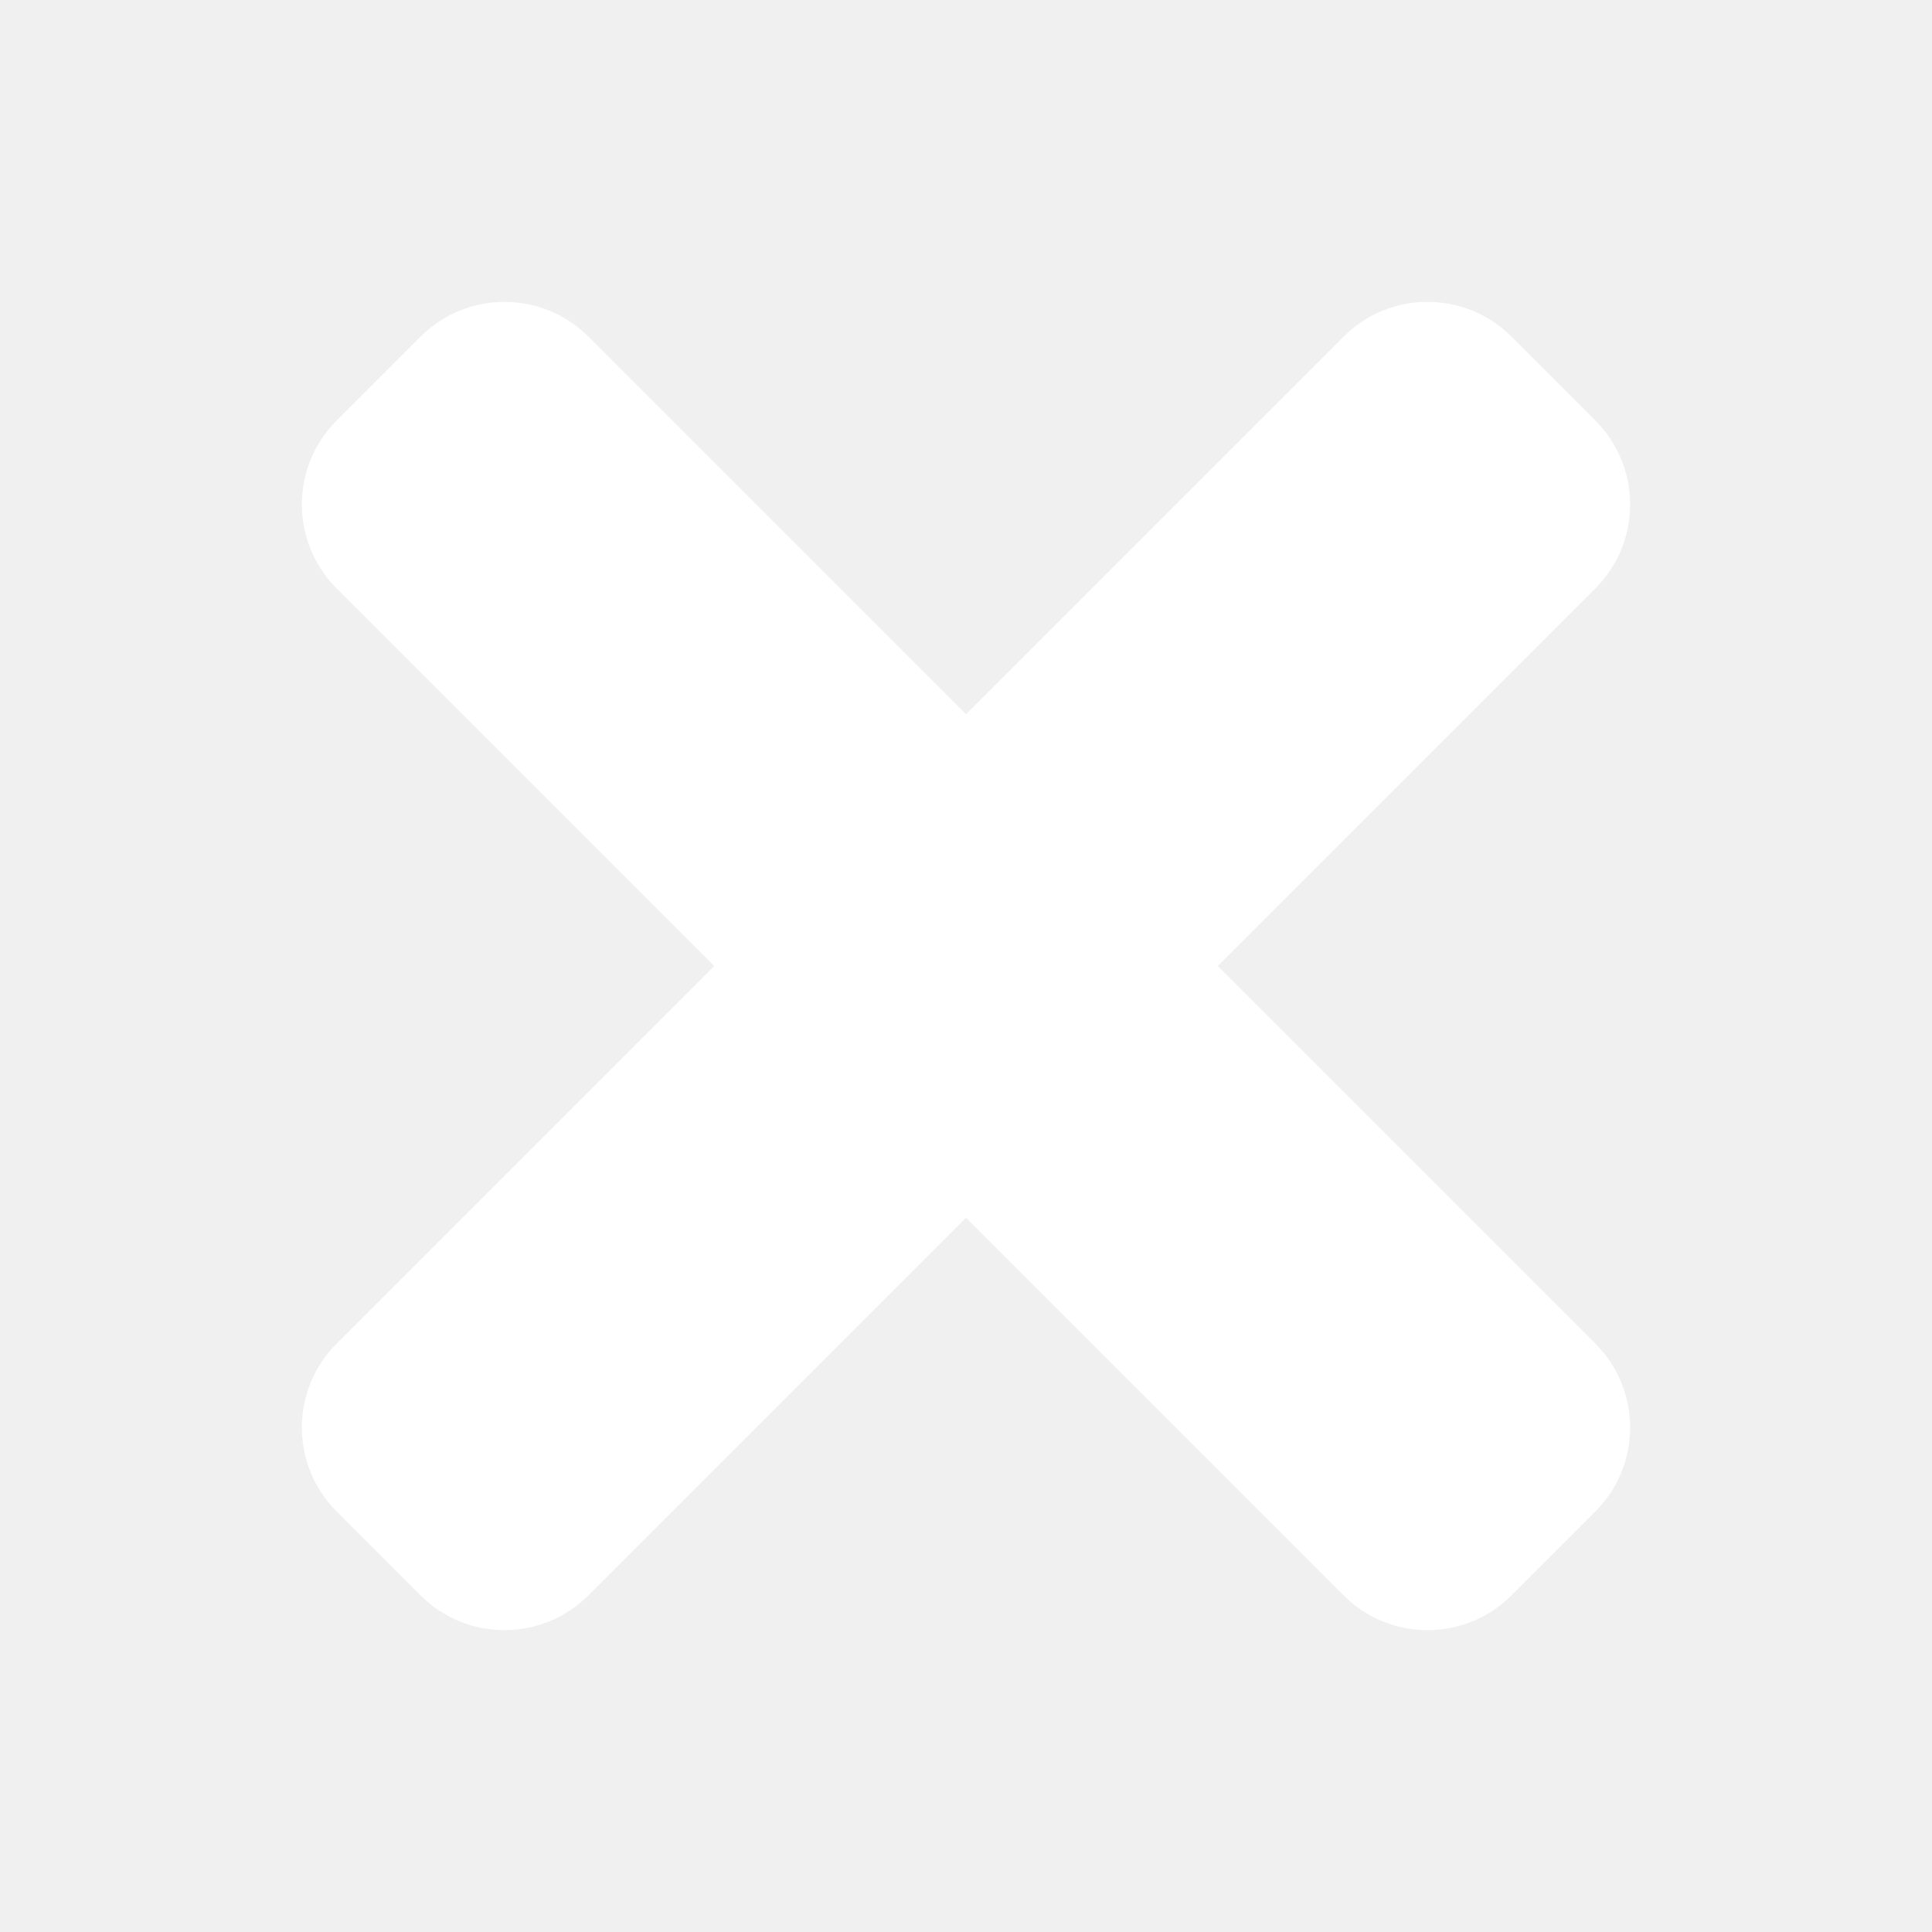
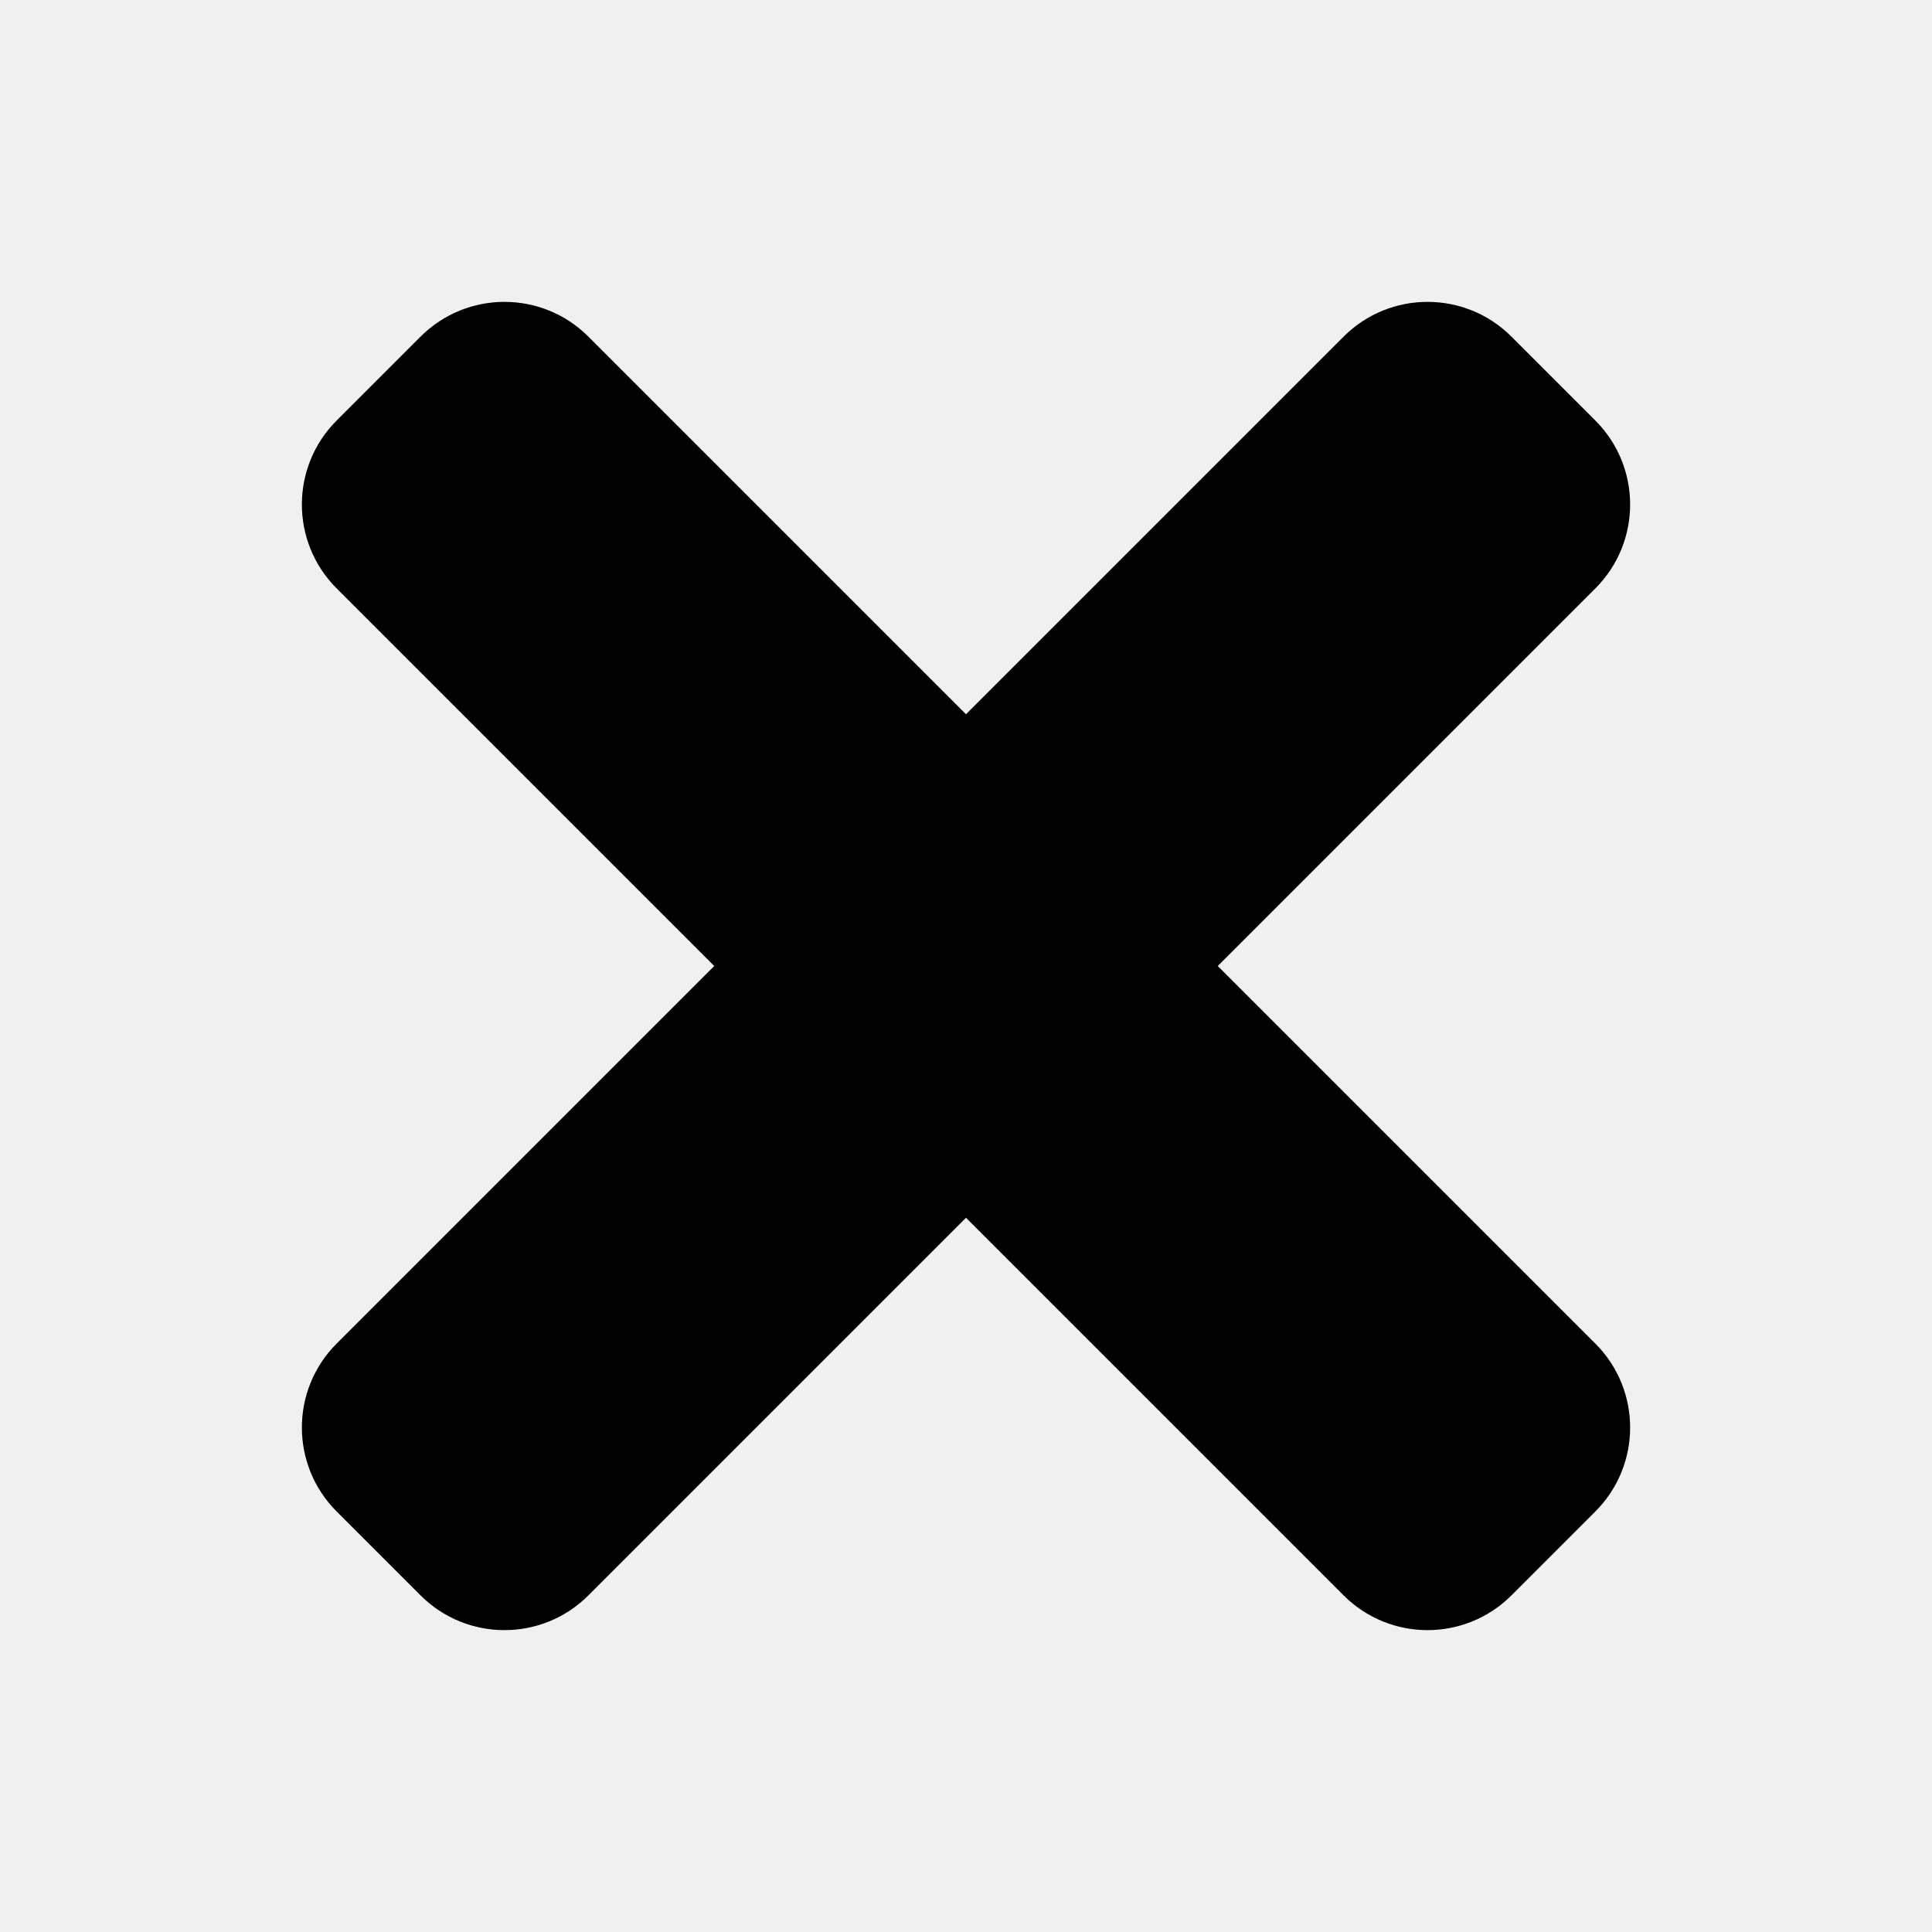
- <svg xmlns="http://www.w3.org/2000/svg" stroke="white" fill="white" stroke-width="0" viewBox="0 0 352 512" w="3" h="3" height="1em" width="1em">
+ <svg xmlns="http://www.w3.org/2000/svg" stroke="white" fill="black" stroke-width="0" viewBox="0 0 352 512" w="3" h="3" height="1em" width="1em">
  <path d="M242.72 256l100.07-100.07c12.28-12.28 12.28-32.19 0-44.48l-22.24-22.24c-12.28-12.28-32.19-12.28-44.48 0L176 189.28 75.93 89.21c-12.28-12.28-32.19-12.28-44.48 0L9.21 111.45c-12.28 12.28-12.28 32.19 0 44.48L109.28 256 9.21 356.07c-12.28 12.28-12.28 32.19 0 44.48l22.24 22.24c12.28 12.28 32.2 12.28 44.48 0L176 322.72l100.07 100.07c12.28 12.28 32.2 12.28 44.48 0l22.24-22.24c12.28-12.28 12.28-32.19 0-44.48L242.72 256z" />
</svg>
